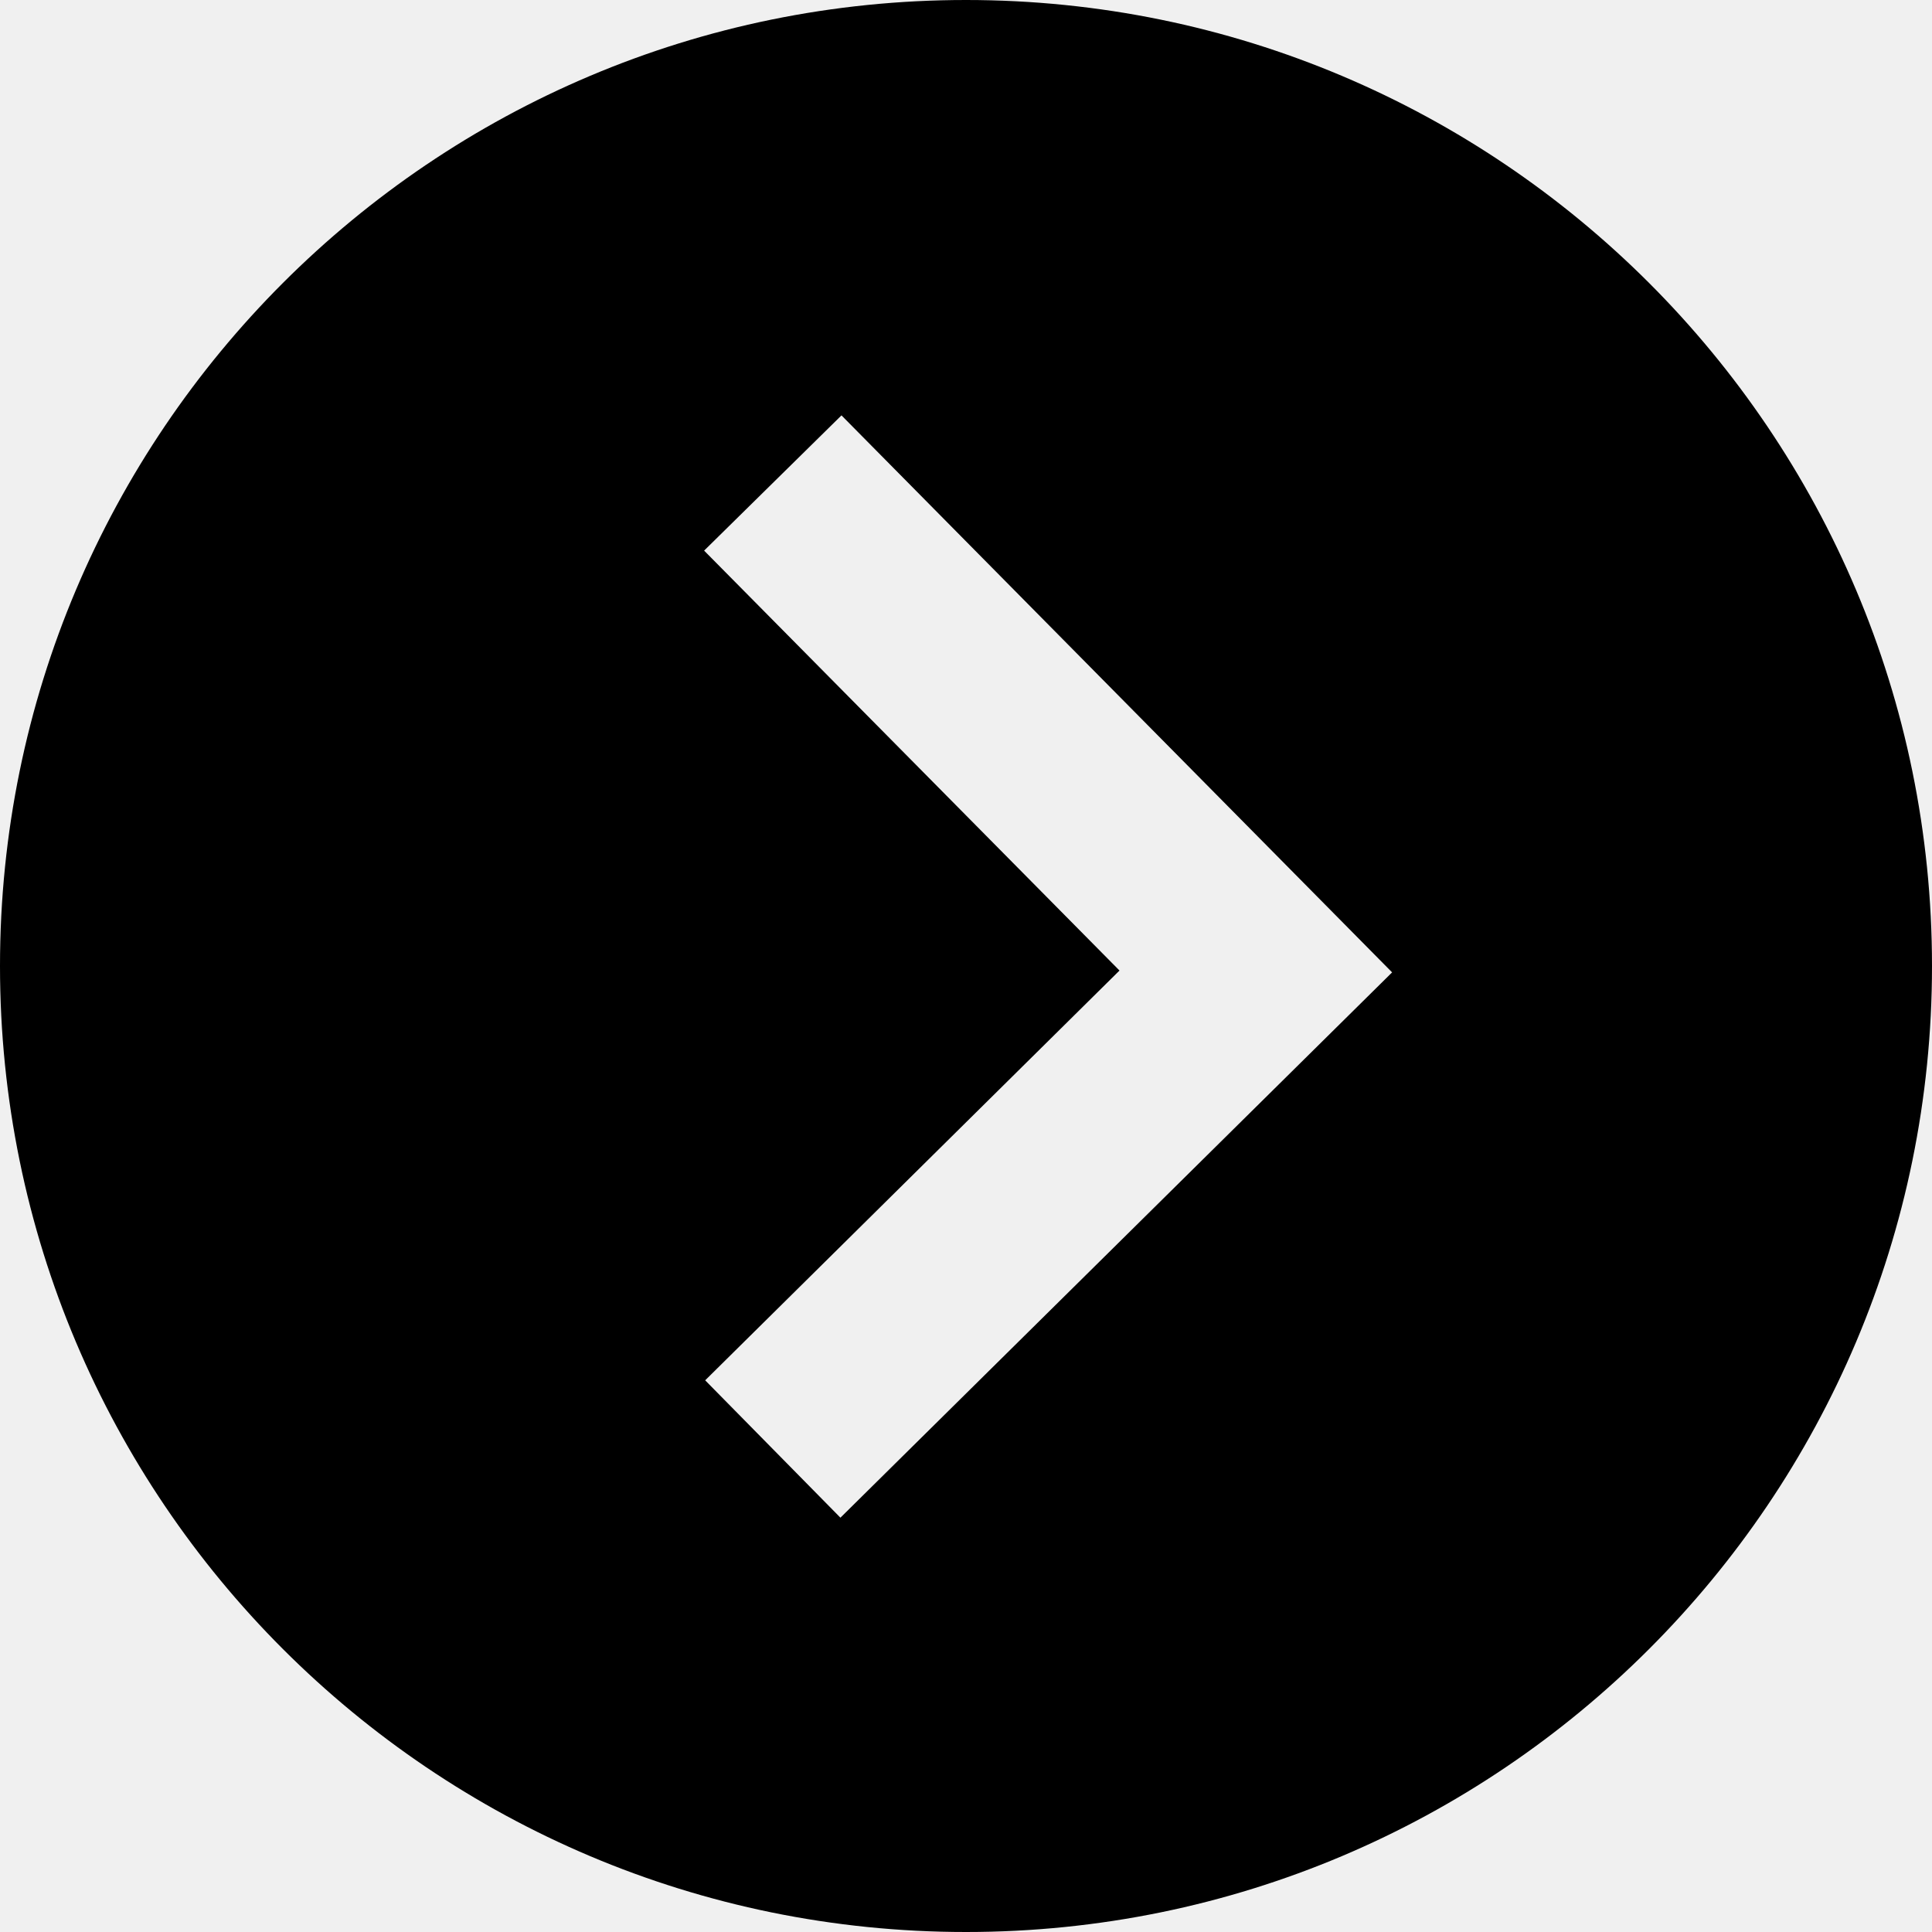
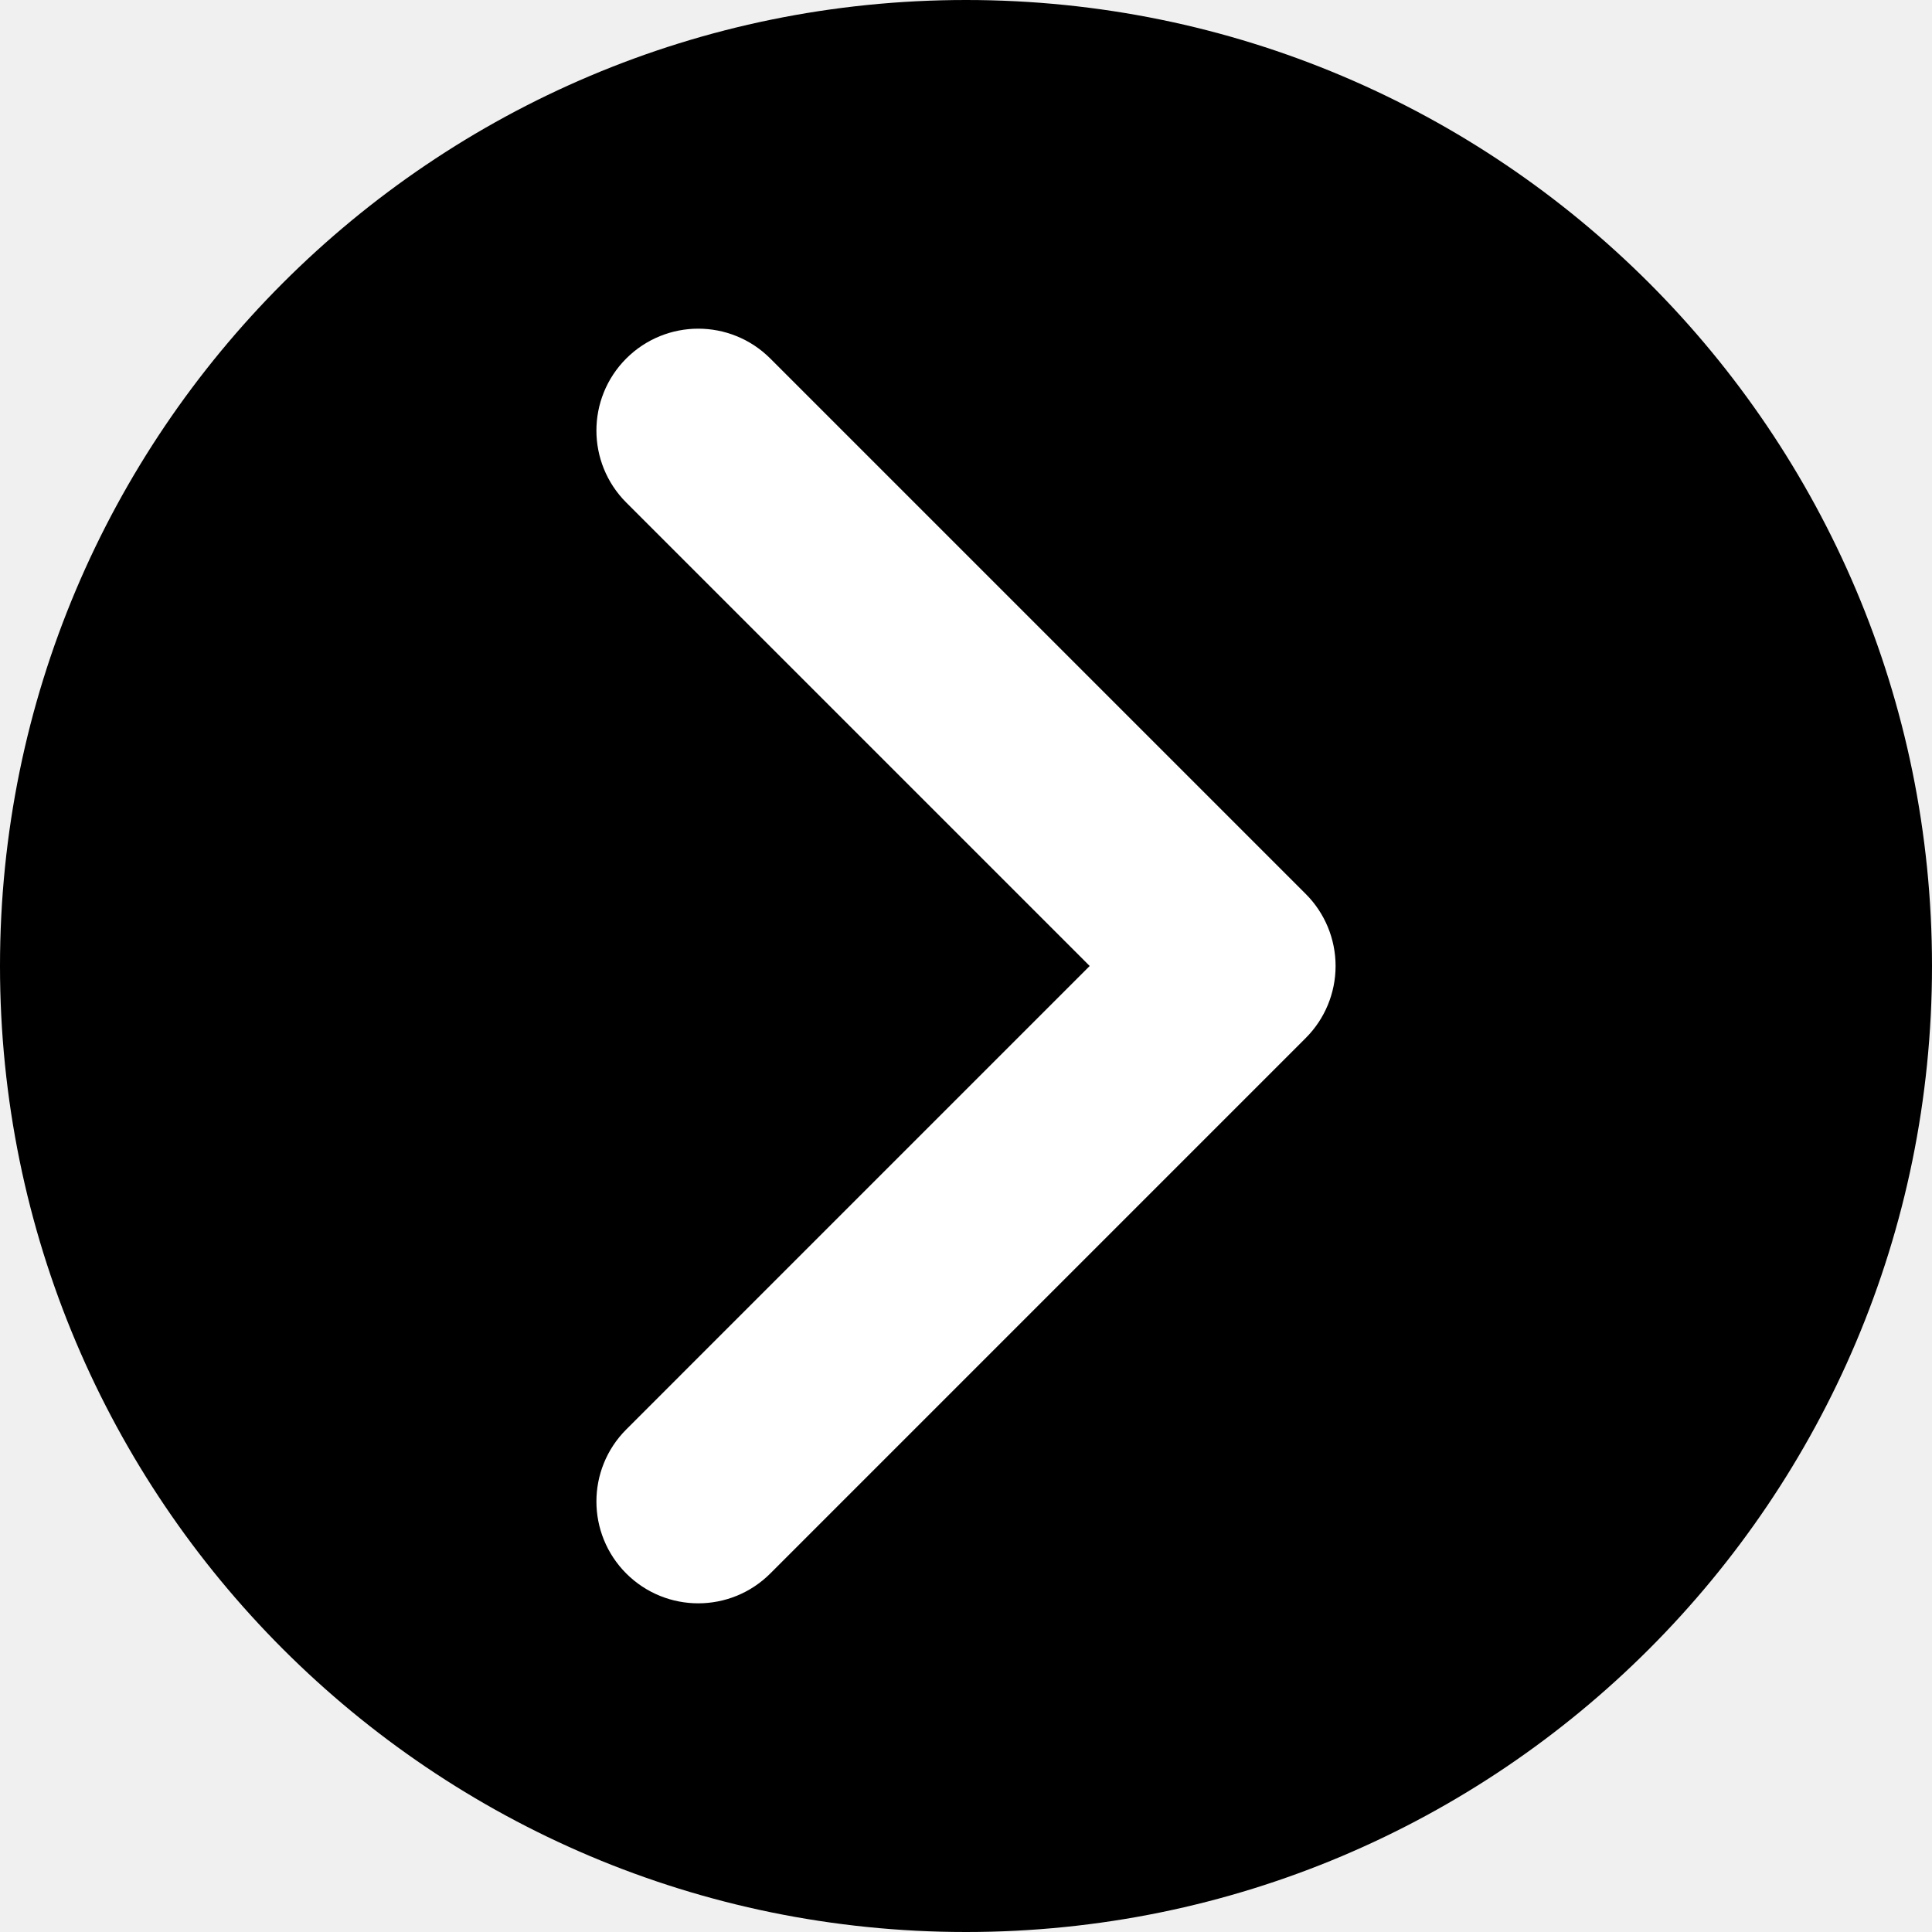
- <svg xmlns="http://www.w3.org/2000/svg" width="20" height="20" viewBox="0 0 20 20">
-   <path d="M10,20A10,10,0,1,0,0,10,10,10,0,0,0,10,20ZM8.711,4.3l5.7,5.766L8.7,15.711,7.3,14.289l4.289-4.242L7.289,5.7Z" />
+ <svg xmlns="http://www.w3.org/2000/svg" fill="#ffffff" height="800px" width="800px" version="1.1" id="Layer_1" viewBox="-105.6 -105.6 541.20 541.20" xml:space="preserve" transform="rotate(0)" stroke="#ffffff" stroke-width="27.06">
+   <g id="SVGRepo_bgCarrier" stroke-width="0">
+     <rect x="-105.6" y="-105.6" width="541.20" height="541.20" rx="270.6" fill="#000000" strokewidth="0" />
+   </g>
+   <g id="SVGRepo_tracerCarrier" stroke-linecap="round" stroke-linejoin="round" />
+   <g id="SVGRepo_iconCarrier">
+     <path id="XMLID_222_" d="M250.606,154.389l-150-149.996c-5.857-5.858-15.355-5.858-21.213,0.001 c-5.857,5.858-5.857,15.355,0.001,21.213l139.393,139.39L79.393,304.394c-5.857,5.858-5.857,15.355,0.001,21.213 C82.322,328.536,86.161,330,90,330s7.678-1.464,10.607-4.394l149.999-150.004c2.814-2.813,4.394-6.628,4.394-10.606 C255,161.018,253.42,157.202,250.606,154.389z" />
+   </g>
</svg>
